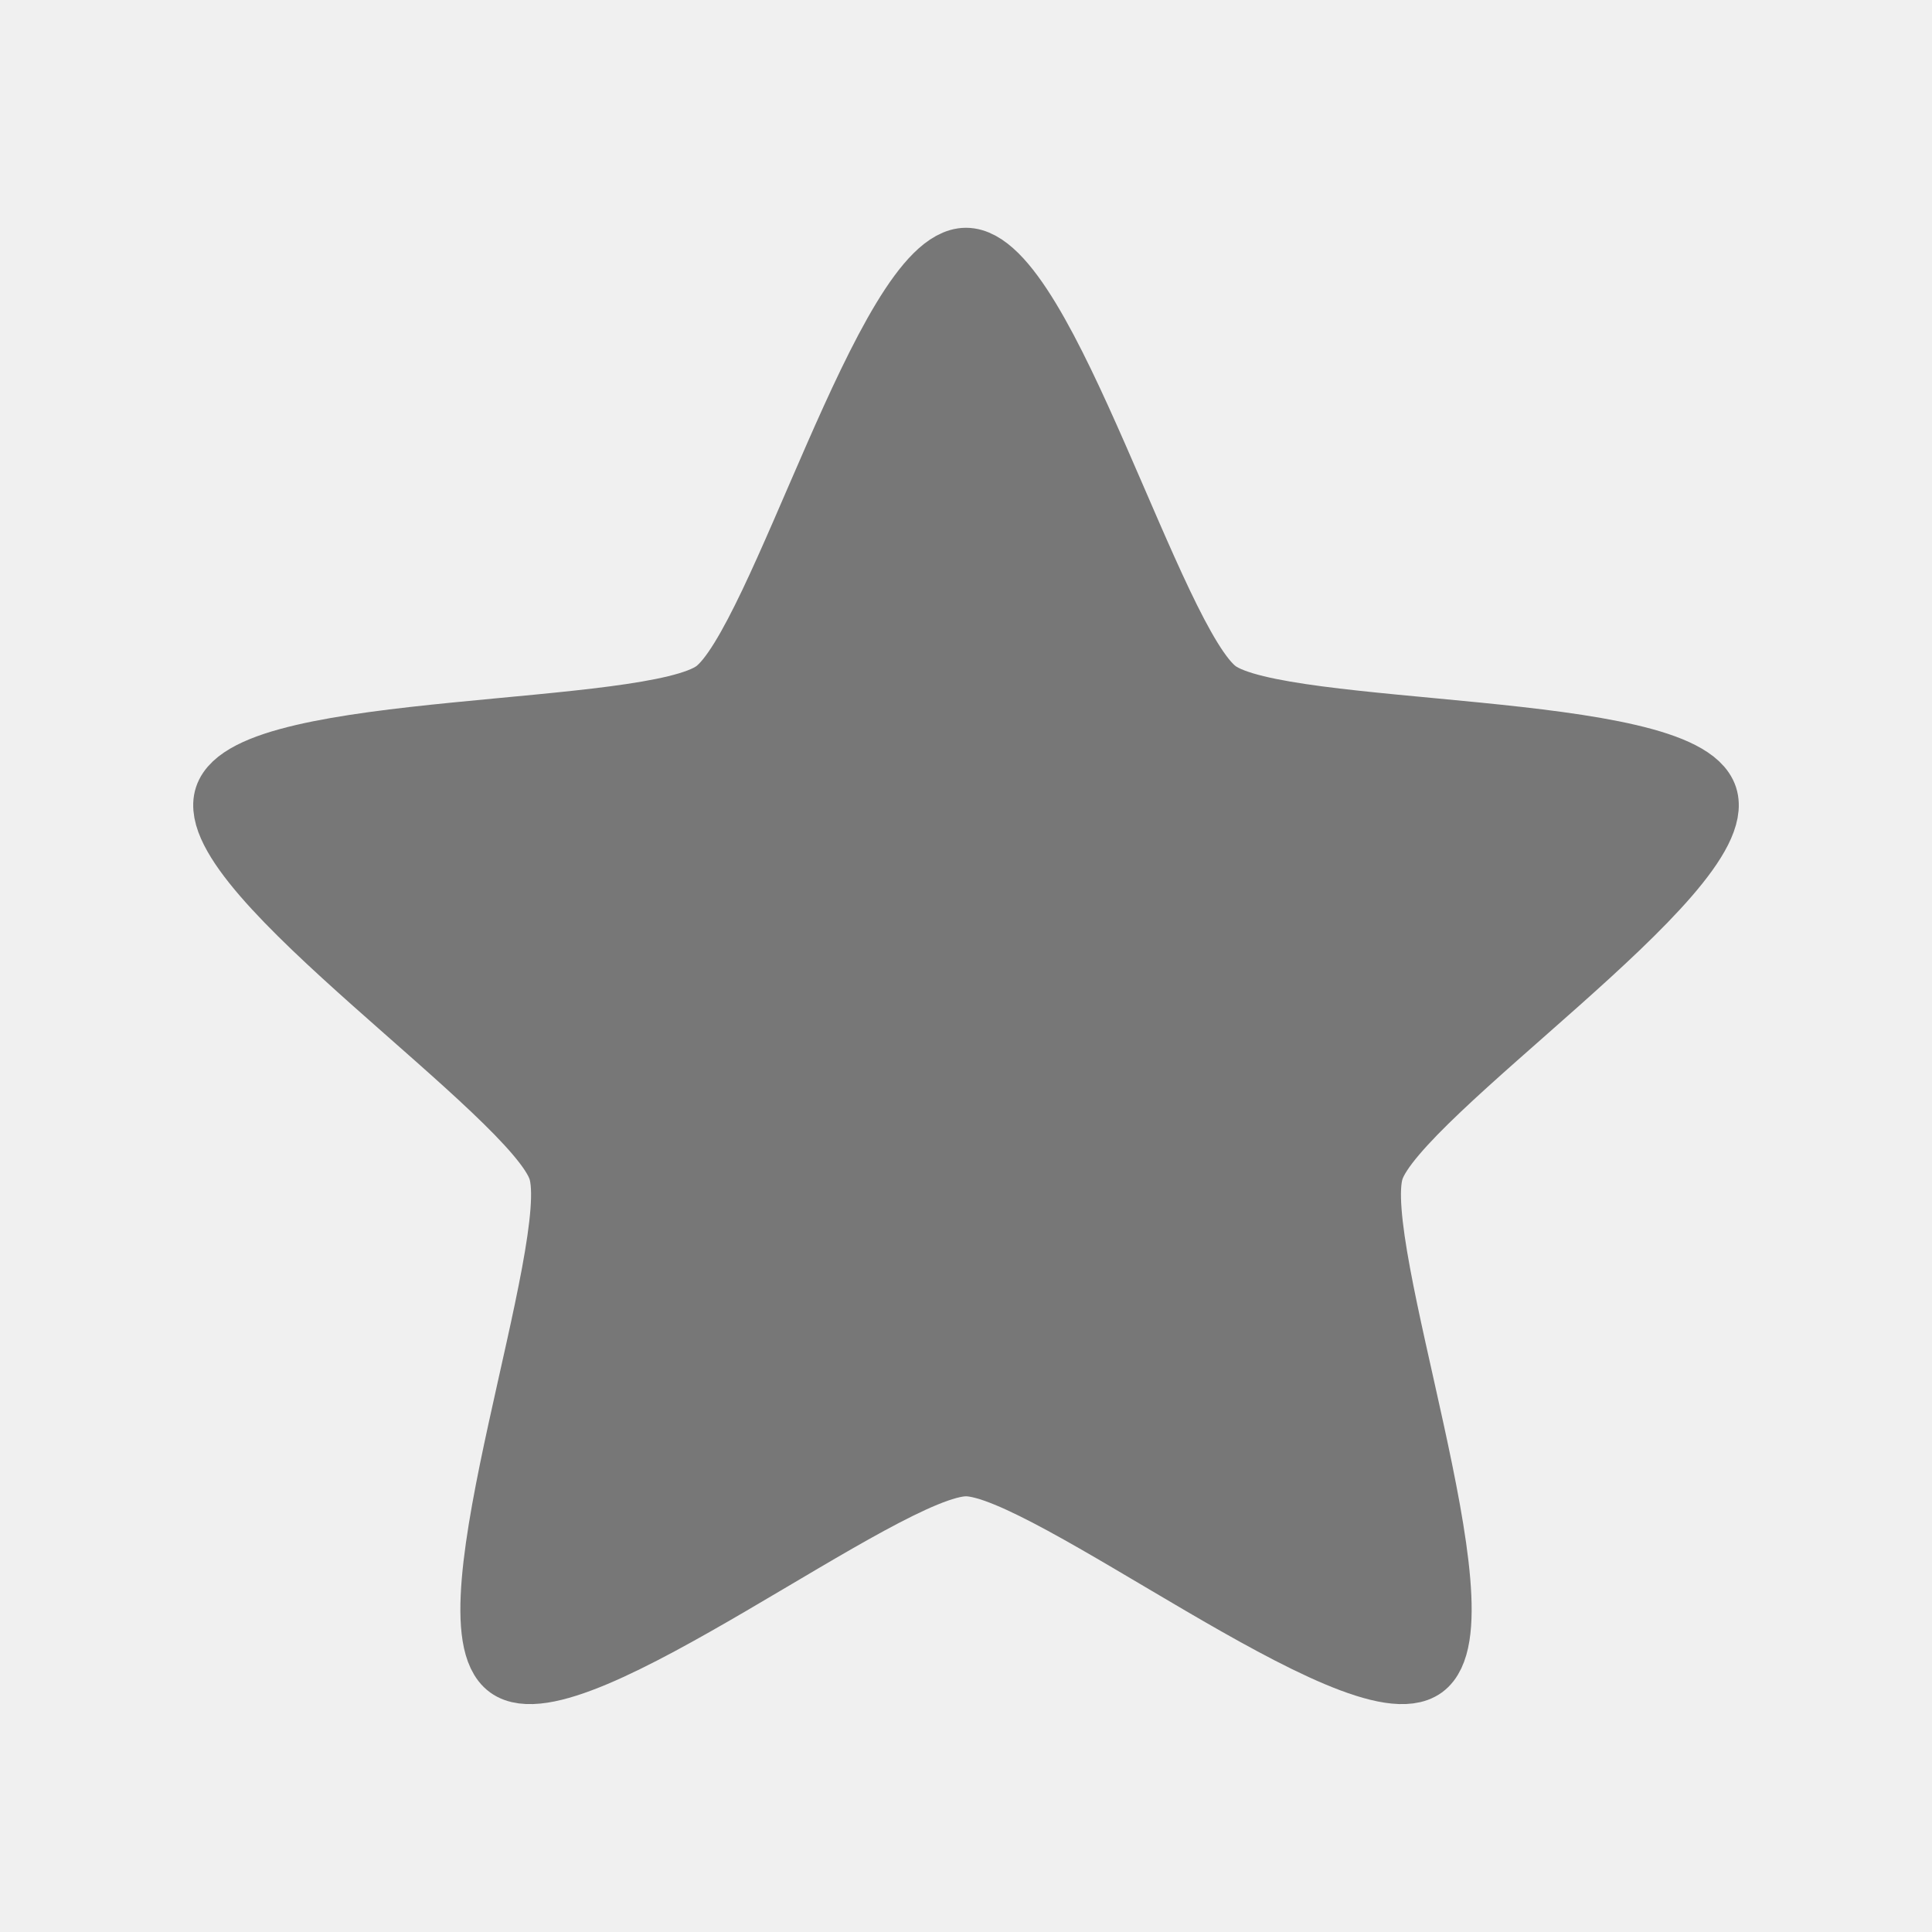
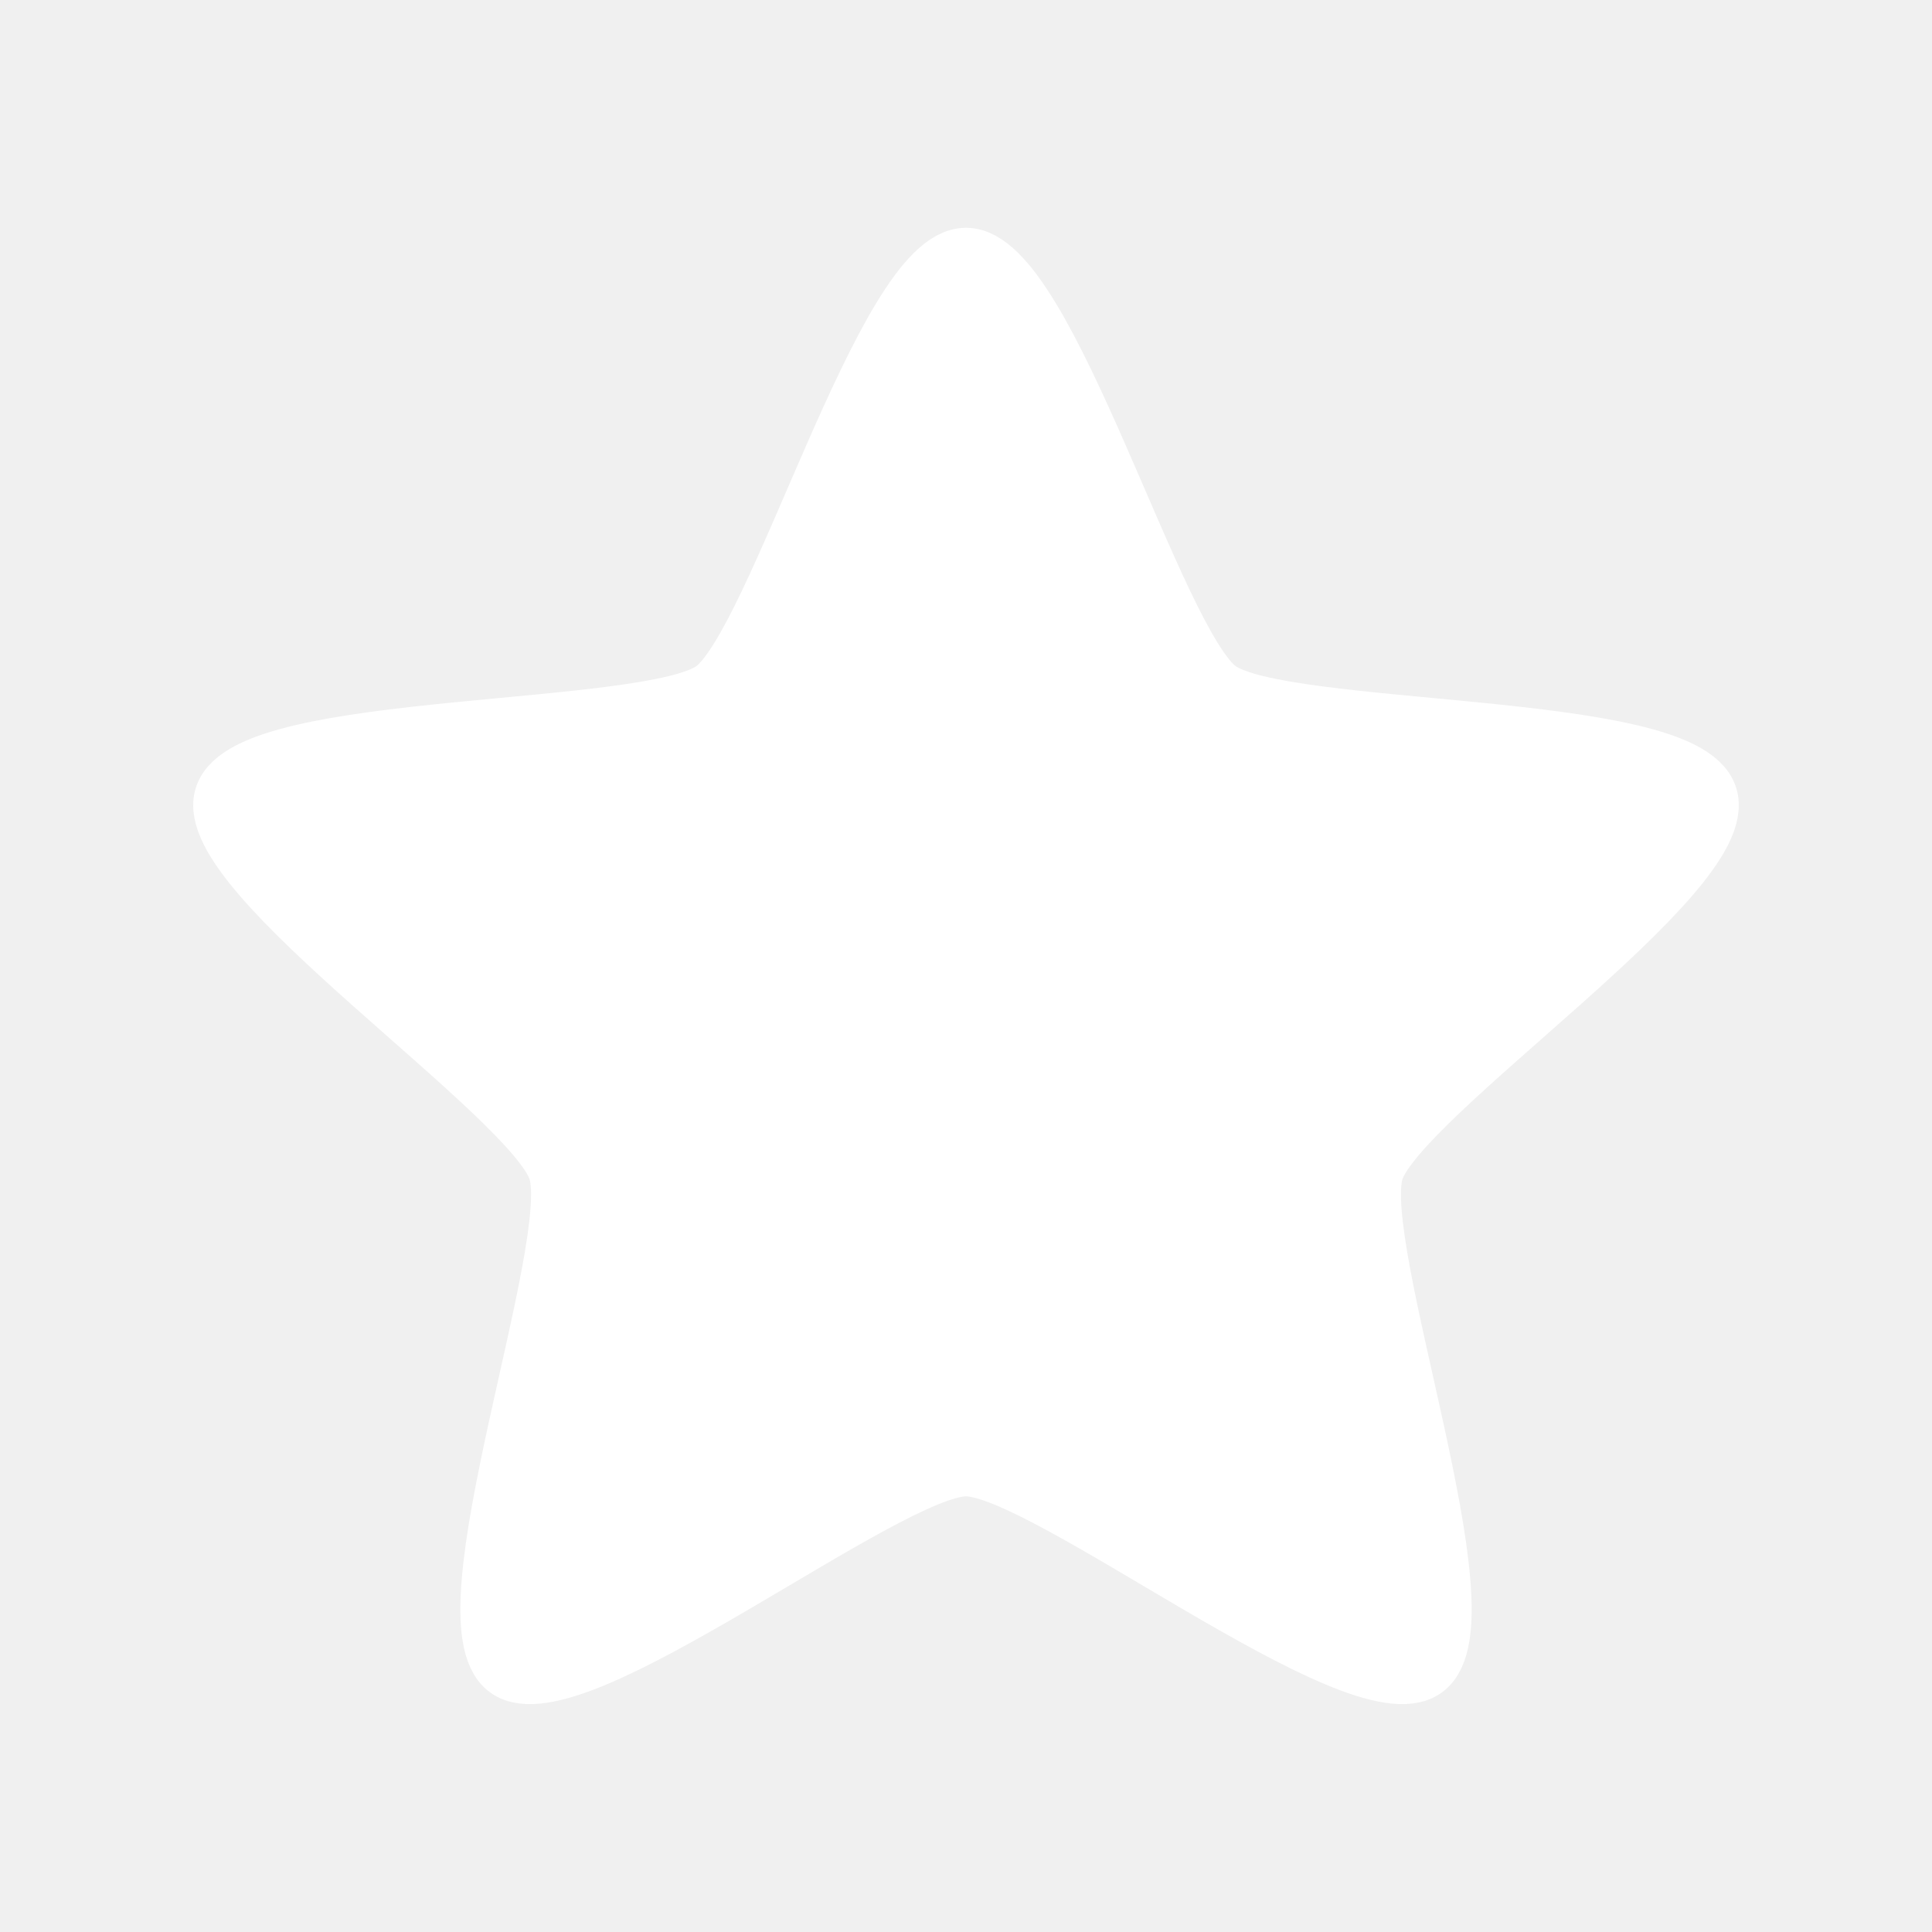
<svg xmlns="http://www.w3.org/2000/svg" width="128" height="128" version="1.1" viewBox="0 0 128 128" id="svg4">
  <defs id="defs8" />
-   <path d="m 64,17.091 c -5.307,0 -12.401,25.543 -16.694,28.663 -4.294,3.119 -30.779,1.973 -32.419,7.02 -1.64,5.047 20.461,19.687 22.101,24.735 1.64,5.047 -7.635,29.882 -3.341,33.001 4.294,3.119 25.046,-13.376 30.354,-13.376 5.307,1e-6 26.06,16.495 30.354,13.376 4.294,-3.119 -4.981,-27.954 -3.341,-33.001 C 92.652,72.461 114.753,57.821 113.113,52.774 111.473,47.726 84.988,48.873 80.694,45.754 76.401,42.634 69.307,17.091 64,17.091 Z" fill="#777777" stroke="#777777" stroke-linejoin="round" stroke-width="4" id="path2" />
+   <path d="m 64,17.091 c -5.307,0 -12.401,25.543 -16.694,28.663 -4.294,3.119 -30.779,1.973 -32.419,7.02 -1.64,5.047 20.461,19.687 22.101,24.735 1.64,5.047 -7.635,29.882 -3.341,33.001 4.294,3.119 25.046,-13.376 30.354,-13.376 5.307,1e-6 26.06,16.495 30.354,13.376 4.294,-3.119 -4.981,-27.954 -3.341,-33.001 C 92.652,72.461 114.753,57.821 113.113,52.774 111.473,47.726 84.988,48.873 80.694,45.754 76.401,42.634 69.307,17.091 64,17.091 Z" fill="#777777" stroke="#777777" stroke-linejoin="round" stroke-width="4" id="path2" style="fill:#ffffff;fill-opacity:1;stroke:#ffffff;stroke-opacity:1;fill-rule:nonzero" />
</svg>
